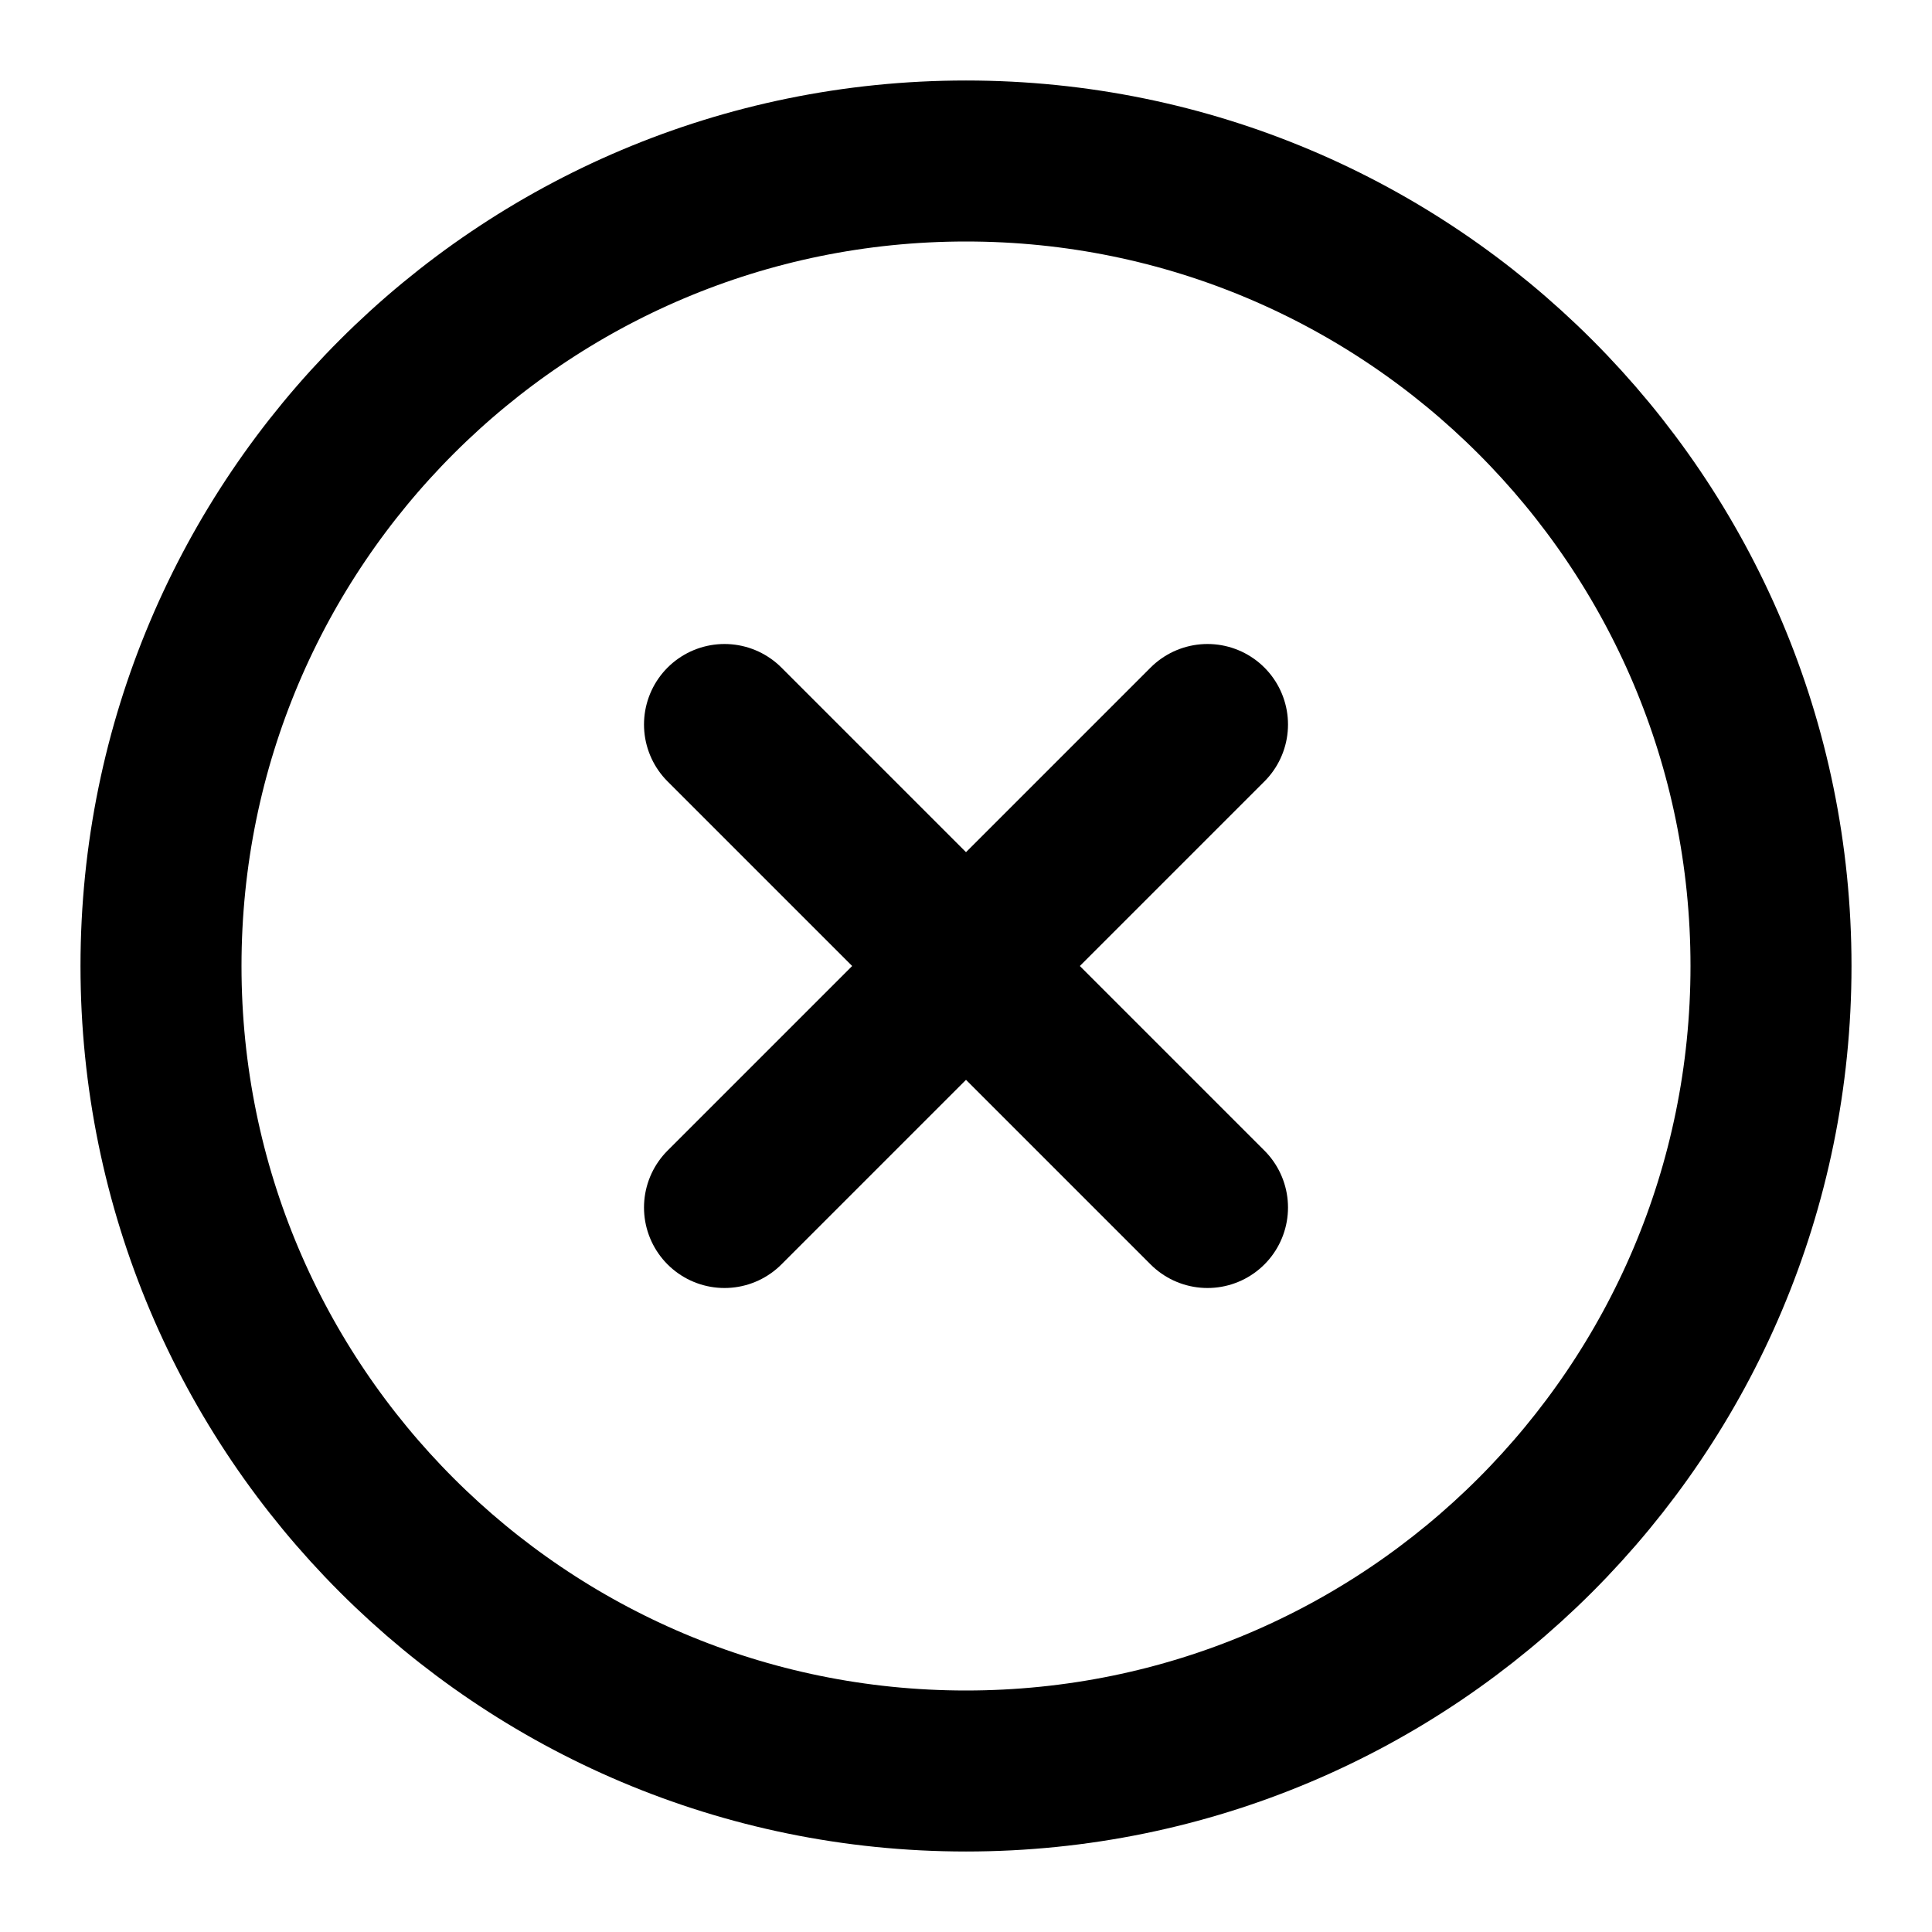
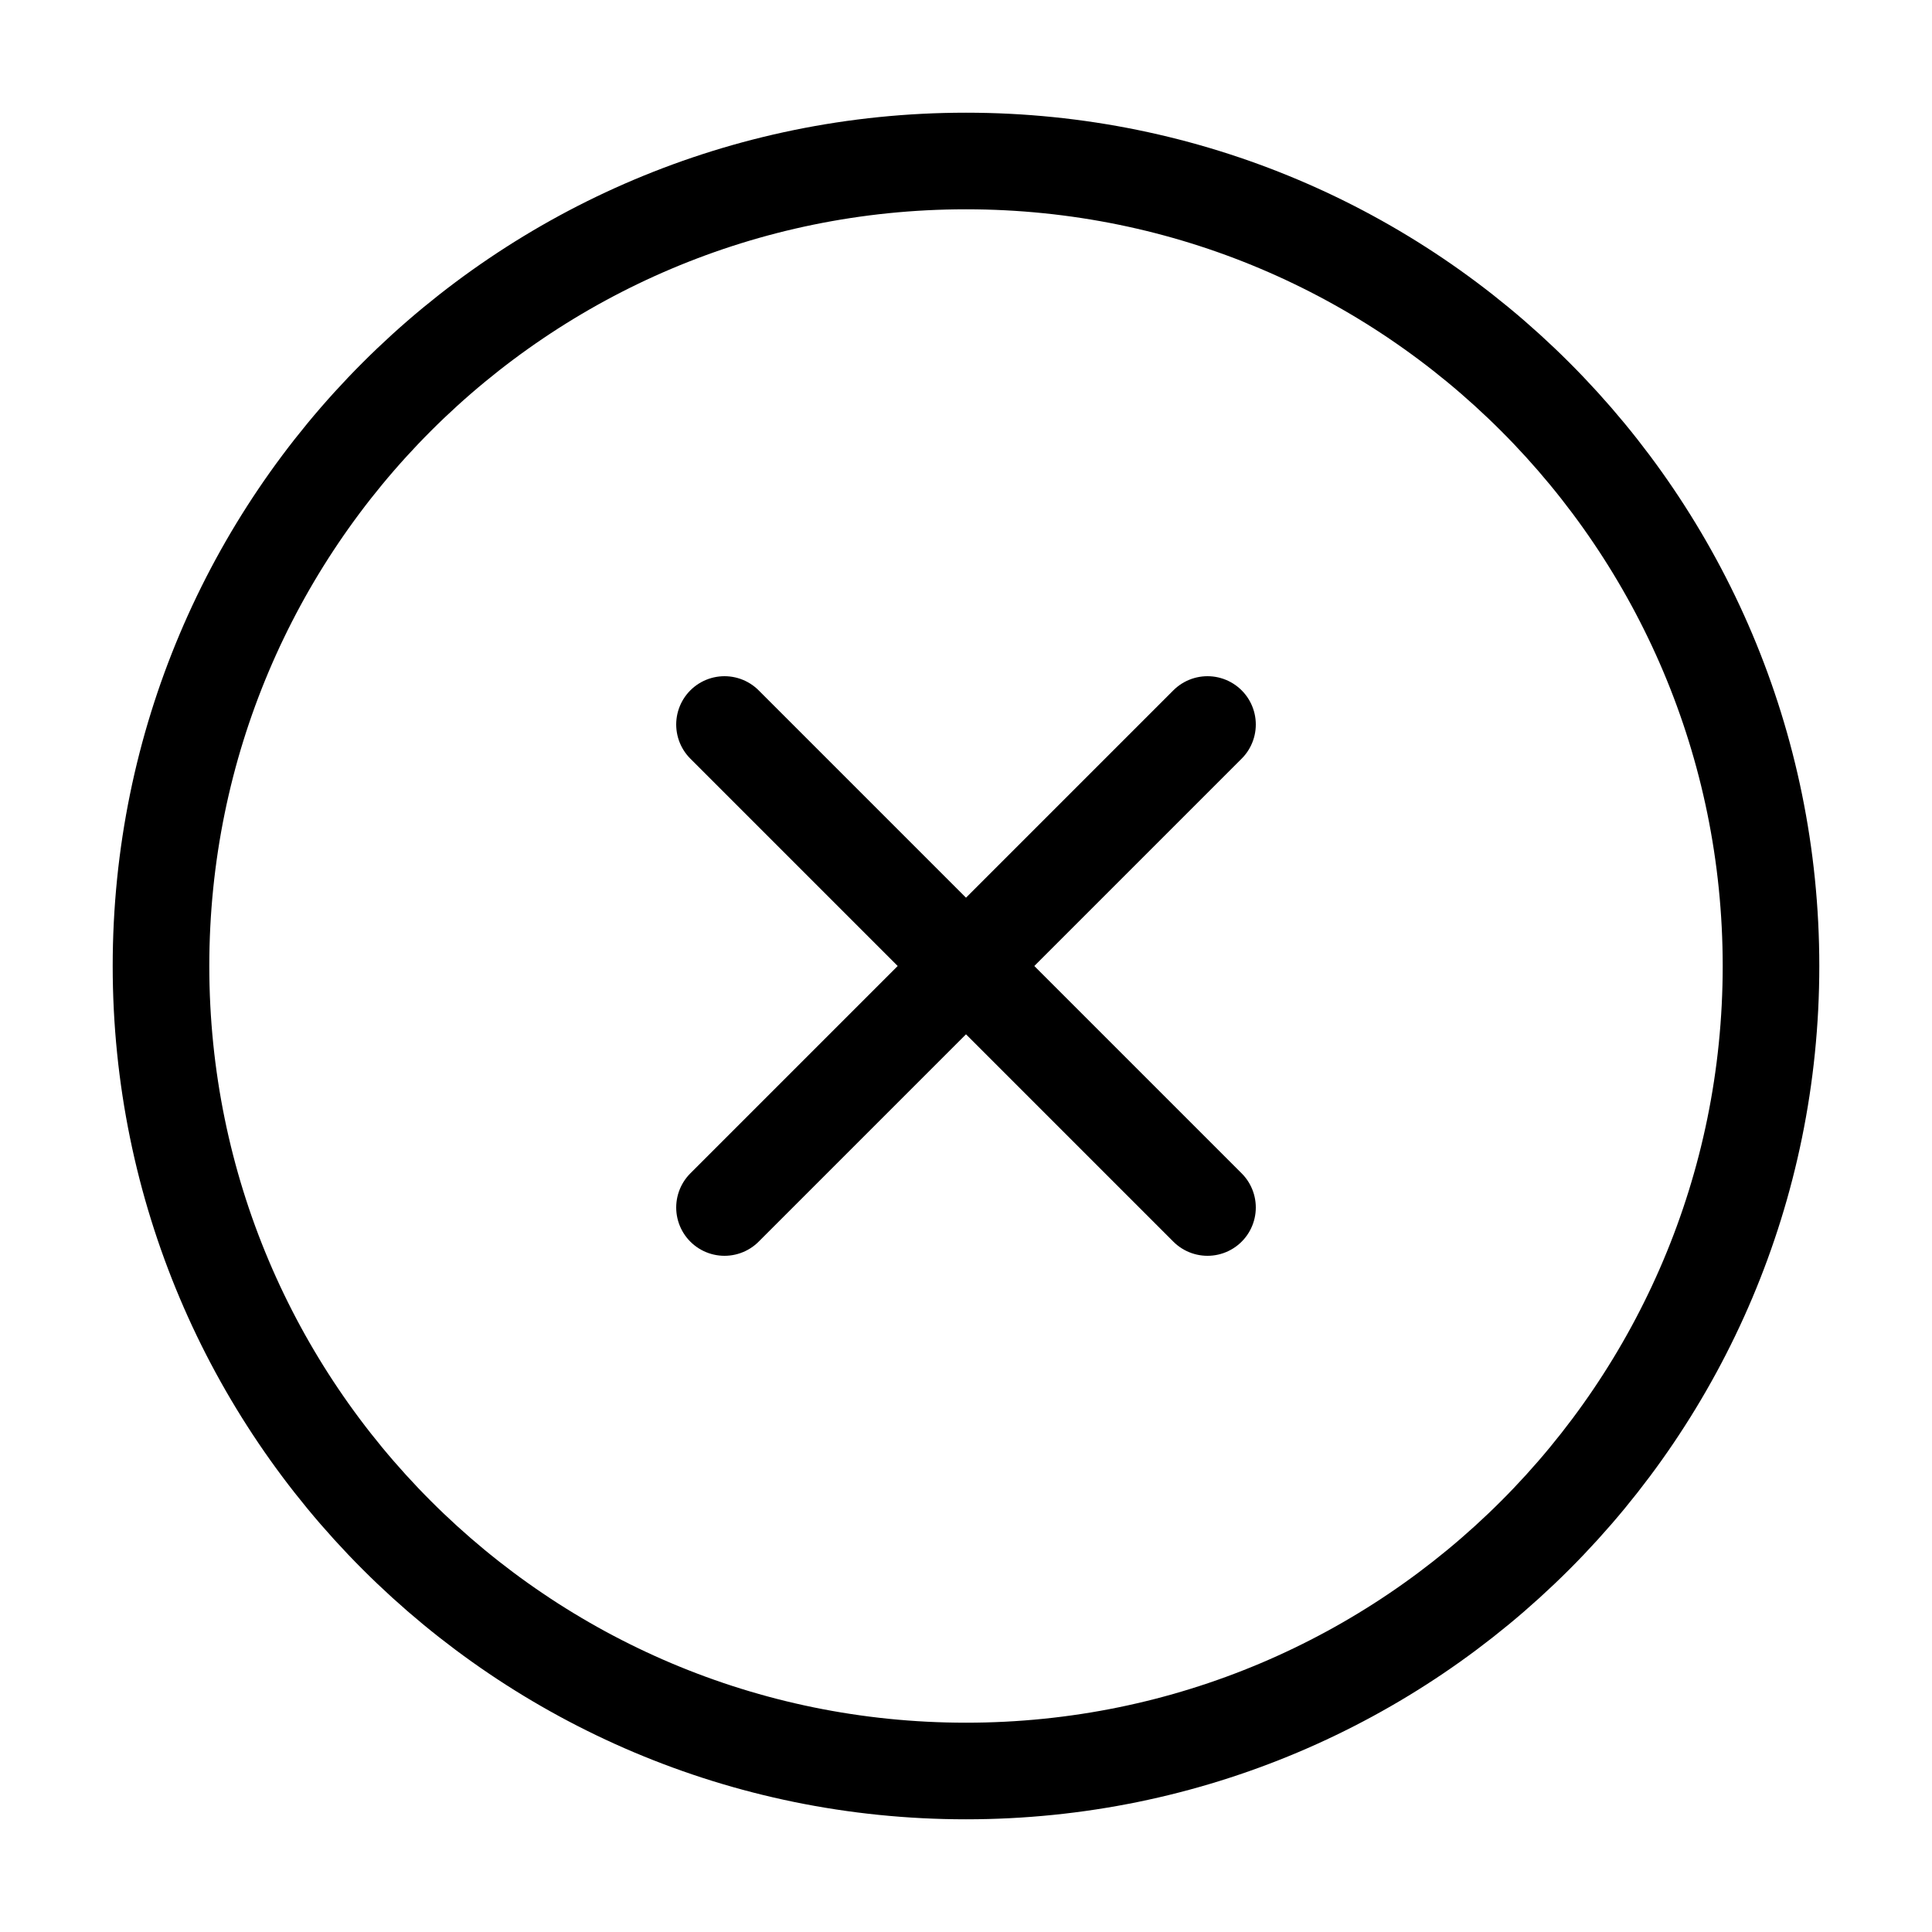
<svg xmlns="http://www.w3.org/2000/svg" width="24" height="24" viewBox="0 0 24 24" fill="none">
-   <path d="M12 22C17.523 22 22 17.523 22 12C22 6.477 17.523 2 12 2C6.477 2 2 6.477 2 12C2 17.523 6.477 22 12 22Z" stroke="black" stroke-width="2" stroke-linecap="round" stroke-linejoin="round" />
-   <path d="M15 9L9 15" stroke="black" stroke-width="2" stroke-linecap="round" stroke-linejoin="round" />
-   <path d="M9 9L15 15" stroke="black" stroke-width="2" stroke-linecap="round" stroke-linejoin="round" />
+   <path d="M12 22C17.523 22 22 17.523 22 12C22 6.477 17.523 2 12 2C6.477 2 2 6.477 2 12C2 17.523 6.477 22 12 22Z" stroke="black" stroke-width="1.2" stroke-linecap="round" stroke-linejoin="round" />
+   <path d="M15 9L9 15" stroke="black" stroke-width="1.2" stroke-linecap="round" stroke-linejoin="round" />
+   <path d="M9 9L15 15" stroke="black" stroke-width="1.2" stroke-linecap="round" stroke-linejoin="round" />
</svg>
